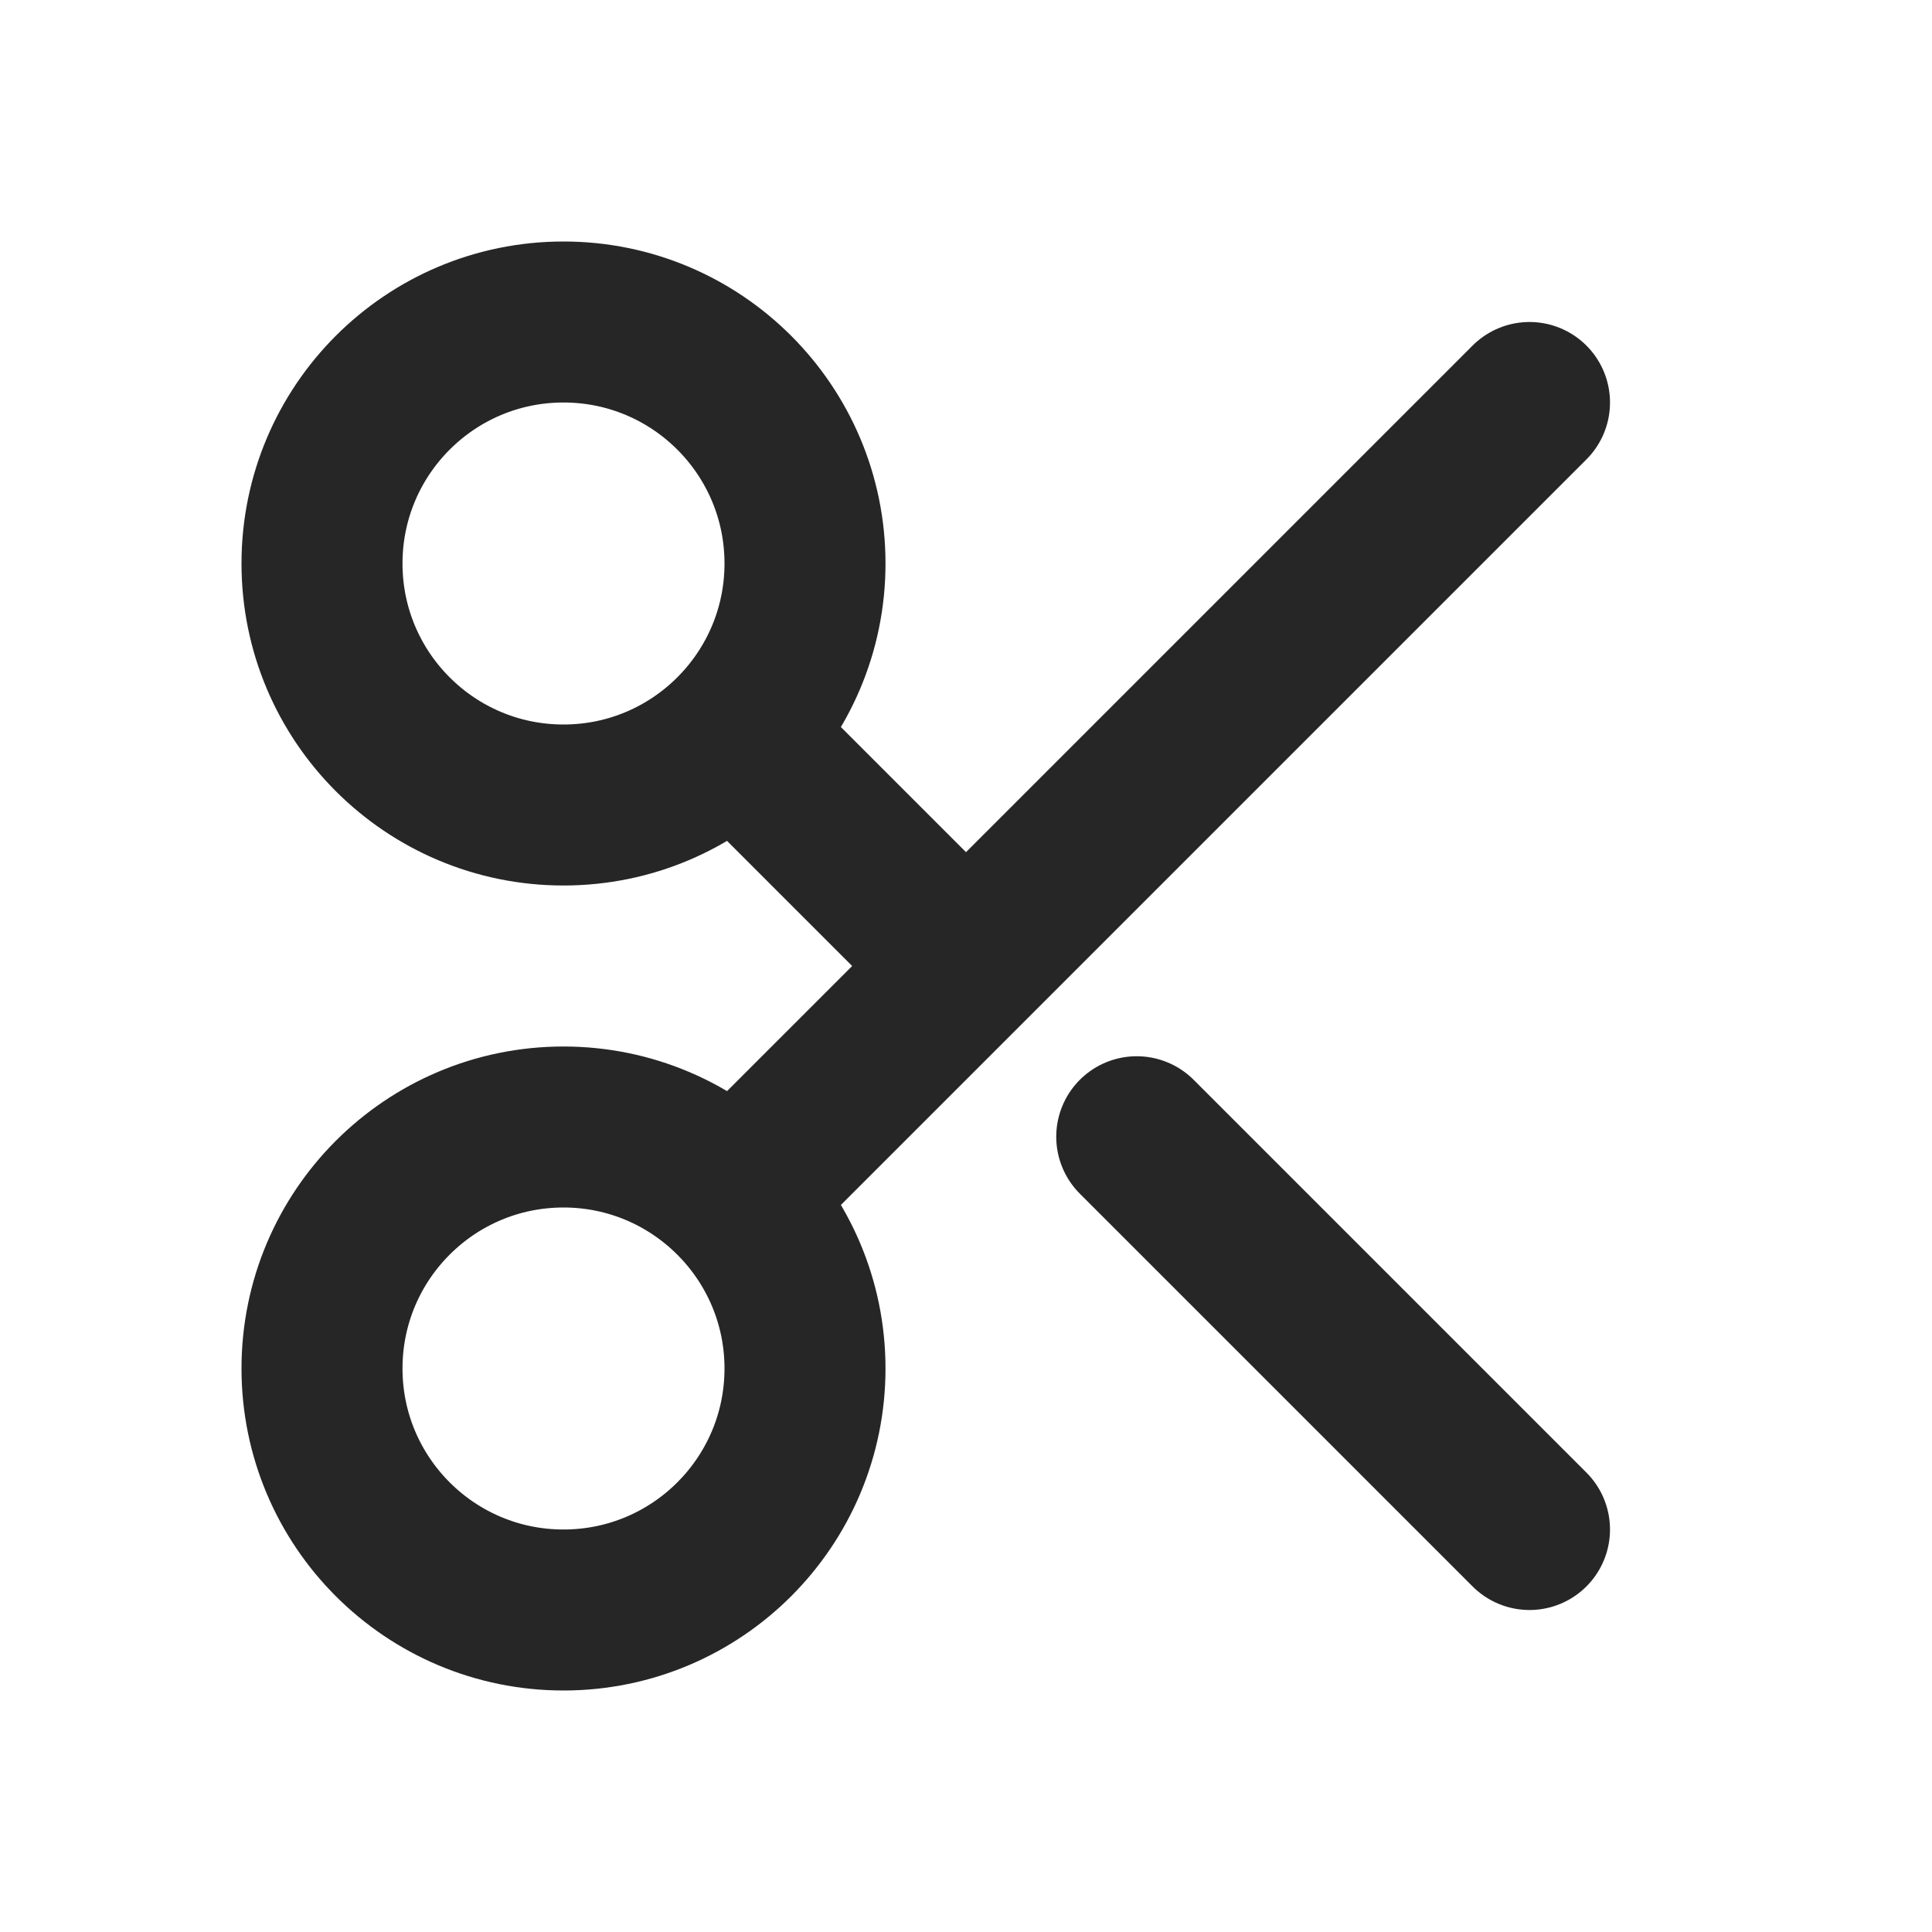
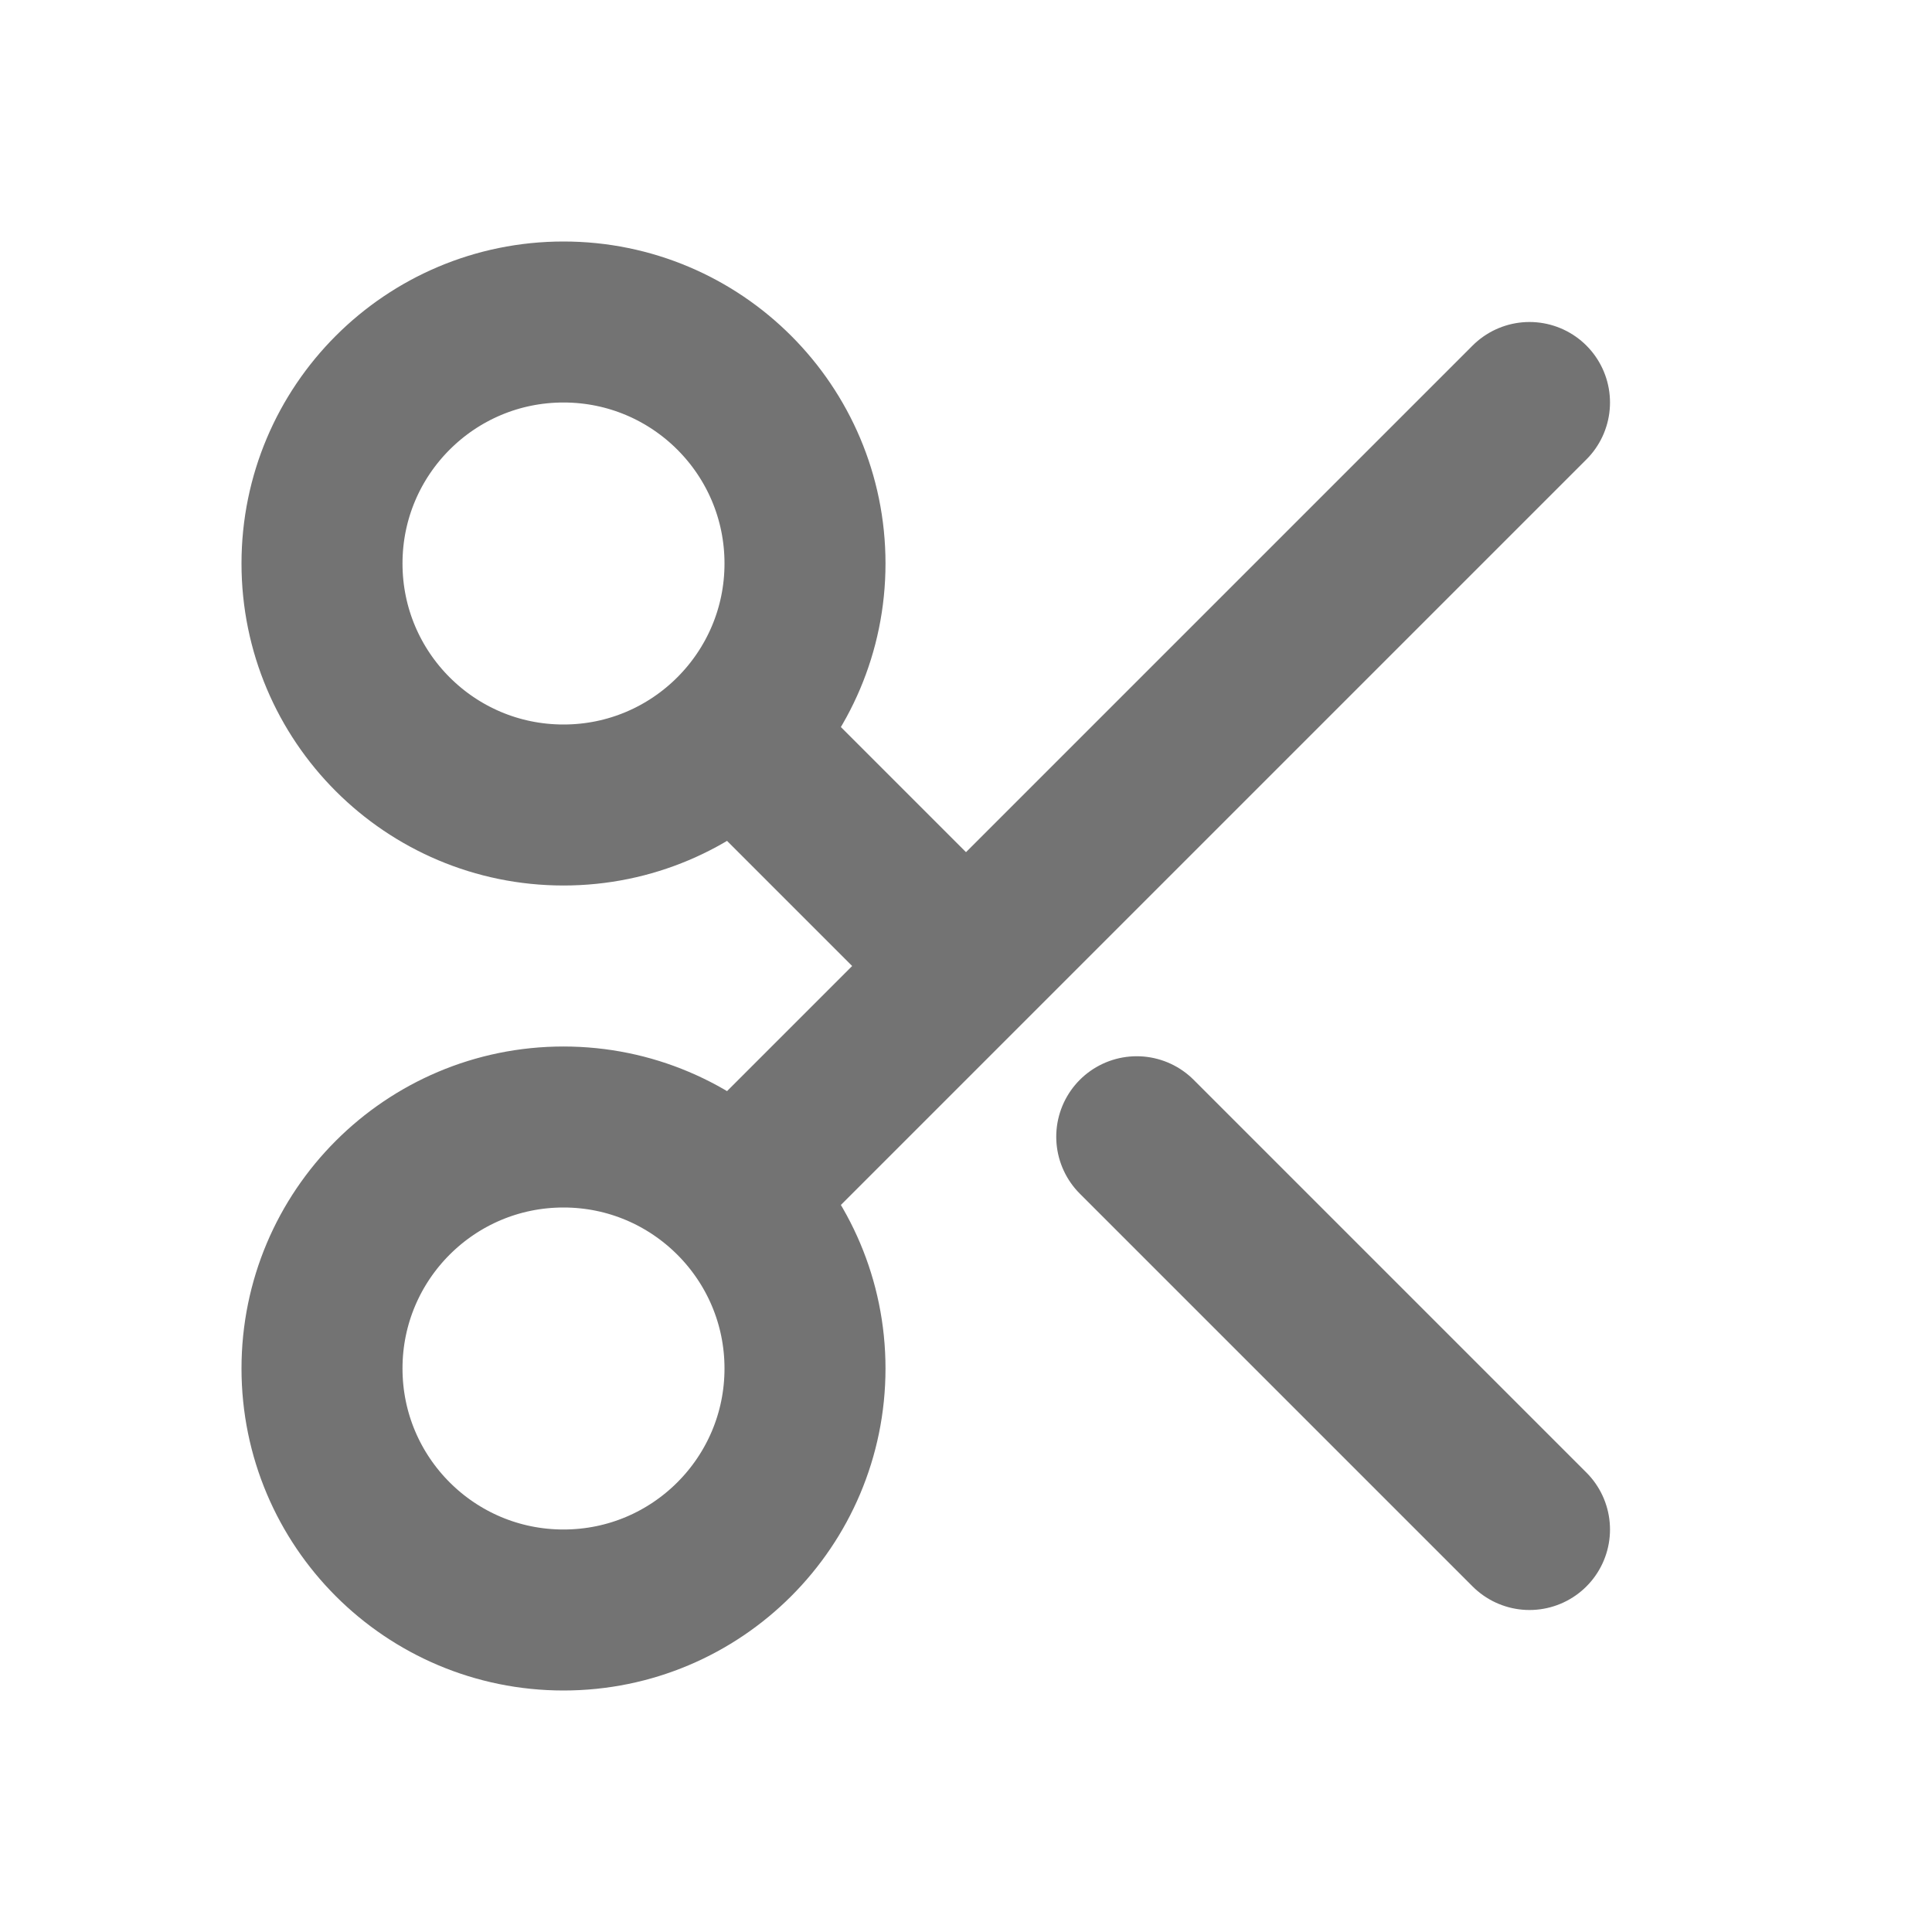
<svg xmlns="http://www.w3.org/2000/svg" width="24" height="24" viewBox="0 0 24 24" fill="none">
-   <path d="M14.121 14.121L19 19M12 12L19 5M12 12L9.121 14.879M12 12L9.121 9.121M9.121 14.879C8.578 14.336 7.828 14 7 14C5.343 14 4 15.343 4 17C4 18.657 5.343 20 7 20C8.657 20 10 18.657 10 17C10 16.172 9.664 15.422 9.121 14.879ZM9.121 9.121C9.664 8.578 10 7.828 10 7C10 5.343 8.657 4 7 4C5.343 4 4 5.343 4 7C4 8.657 5.343 10 7 10C7.828 10 8.578 9.664 9.121 9.121Z" stroke="#262626" stroke-width="2" stroke-linecap="round" />
+   <path d="M14.121 14.121L19 19M12 12L19 5M12 12L9.121 14.879M12 12L9.121 9.121M9.121 14.879C8.578 14.336 7.828 14 7 14C5.343 14 4 15.343 4 17C4 18.657 5.343 20 7 20C8.657 20 10 18.657 10 17C10 16.172 9.664 15.422 9.121 14.879ZM9.121 9.121C9.664 8.578 10 7.828 10 7C10 5.343 8.657 4 7 4C5.343 4 4 5.343 4 7C4 8.657 5.343 10 7 10C7.828 10 8.578 9.664 9.121 9.121Z" stroke="#737373" stroke-width="2" stroke-linecap="round" />
</svg>
